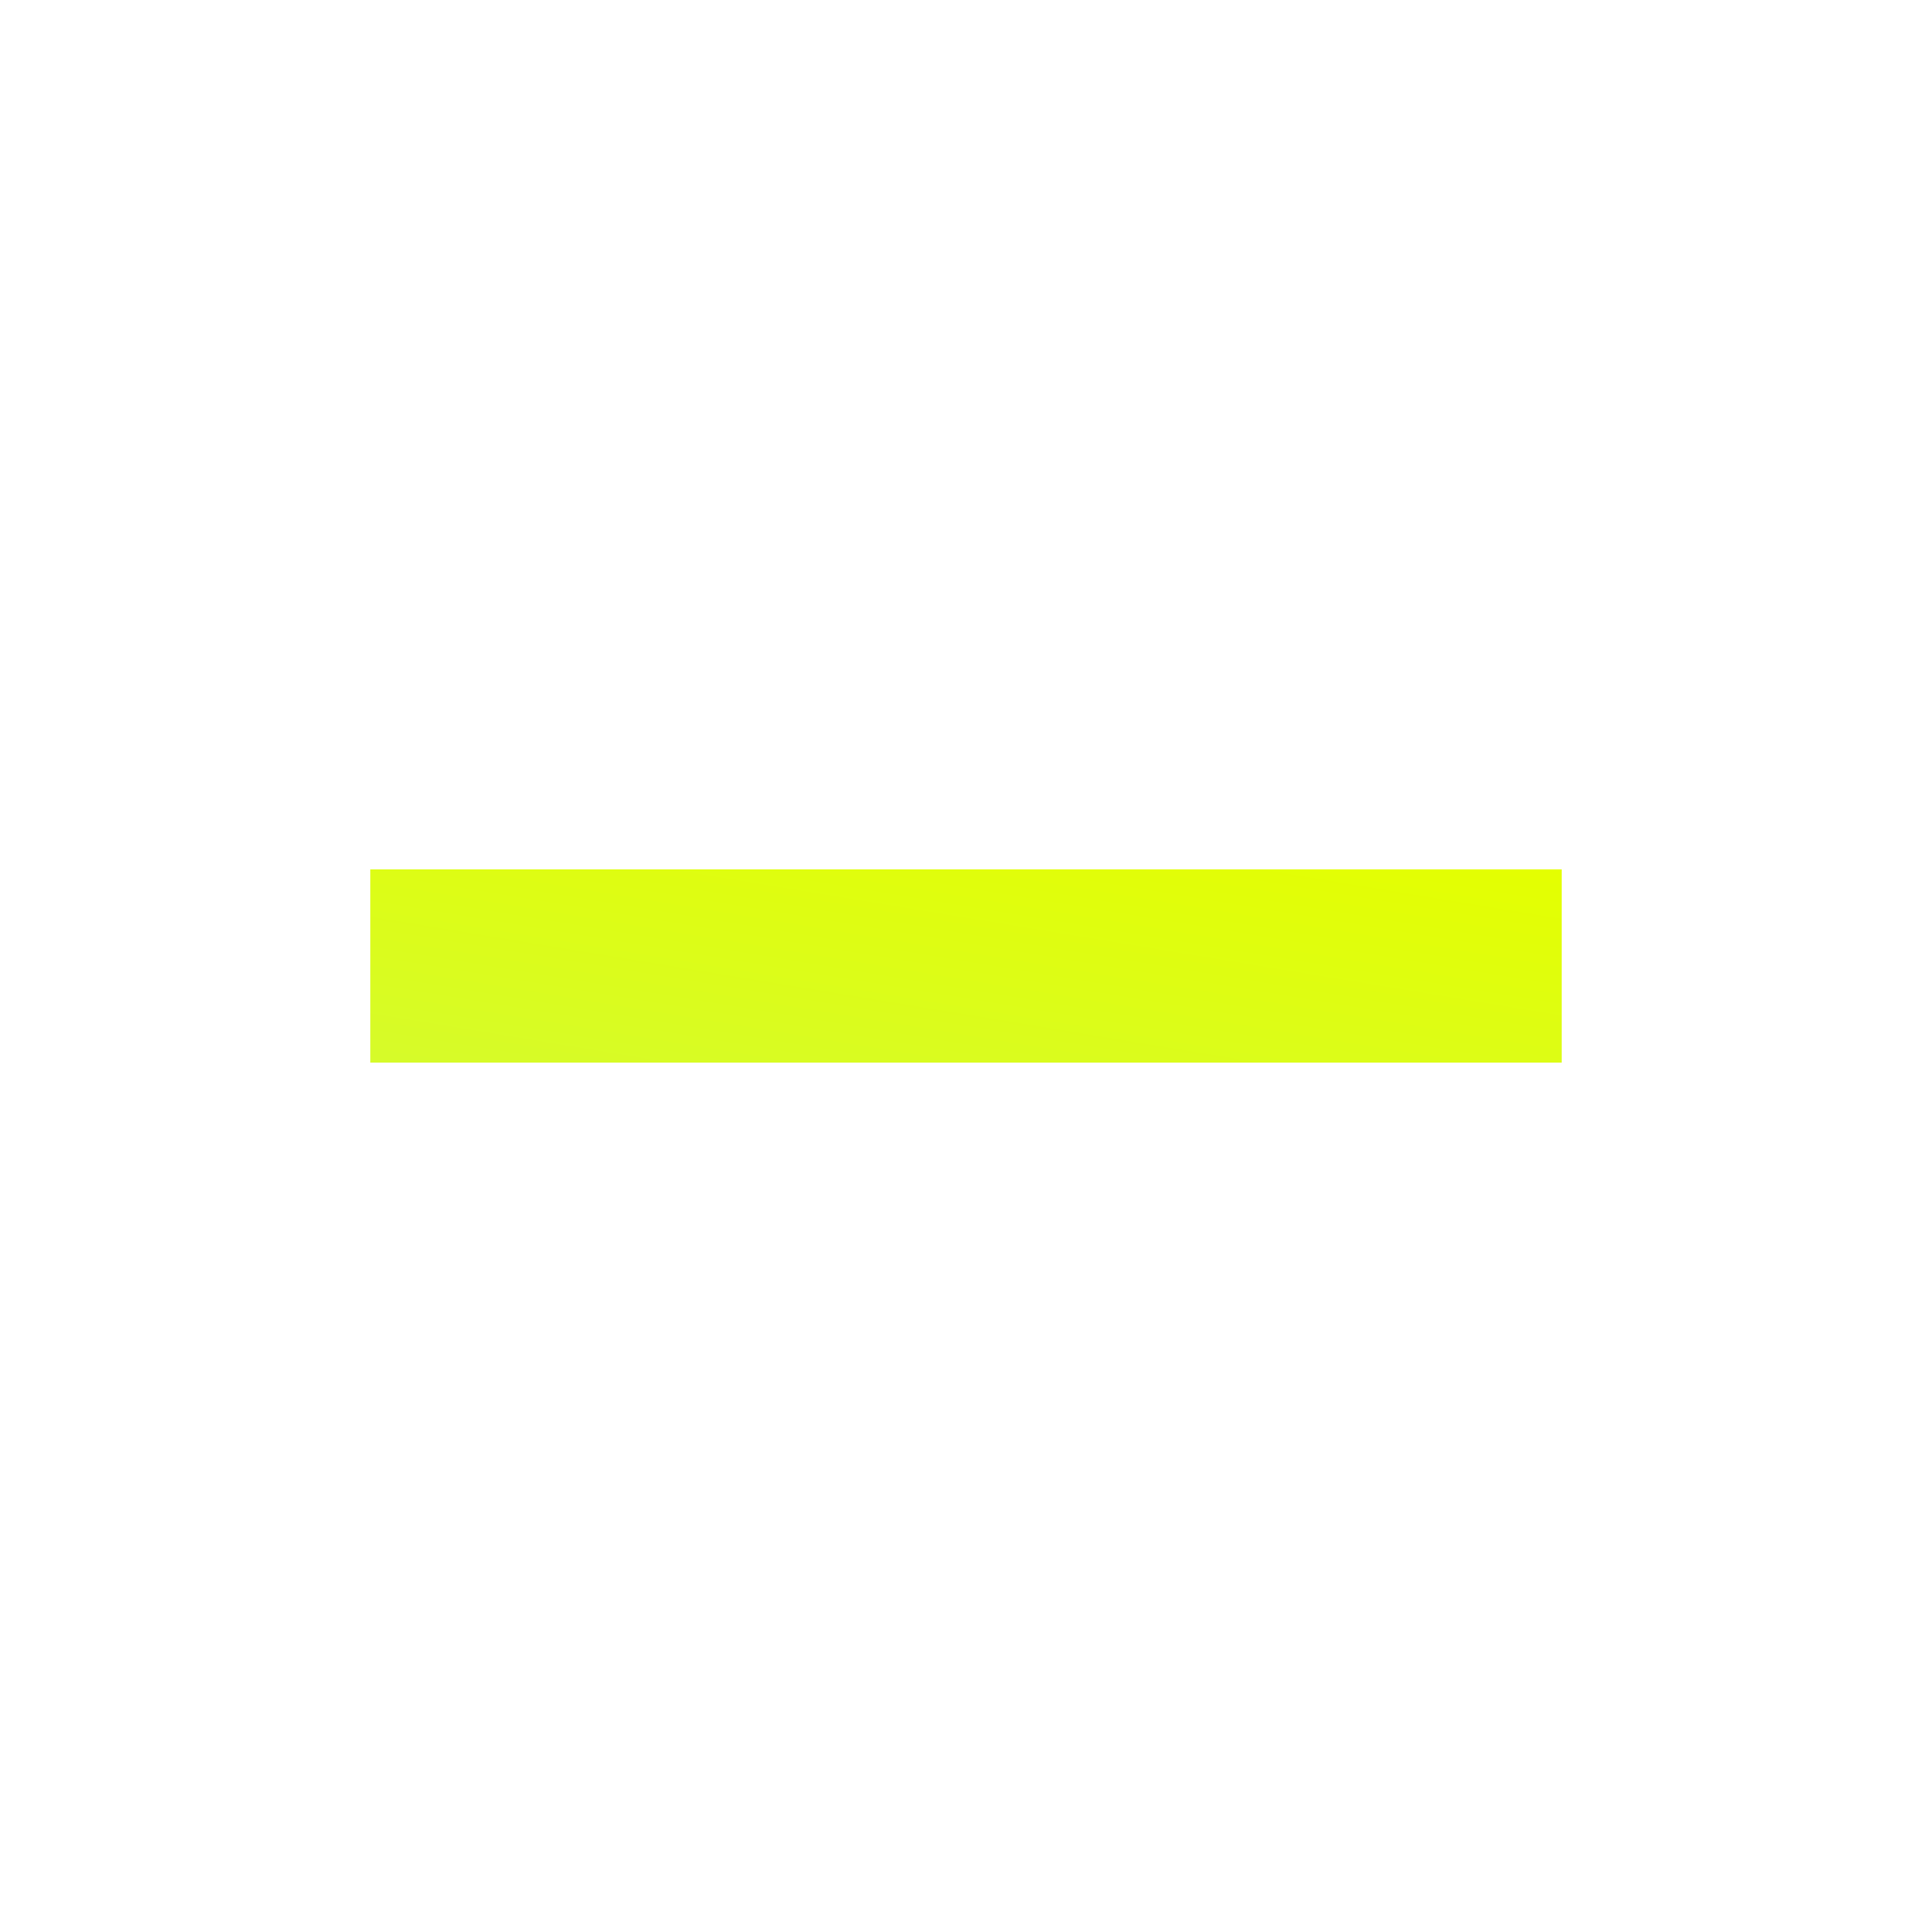
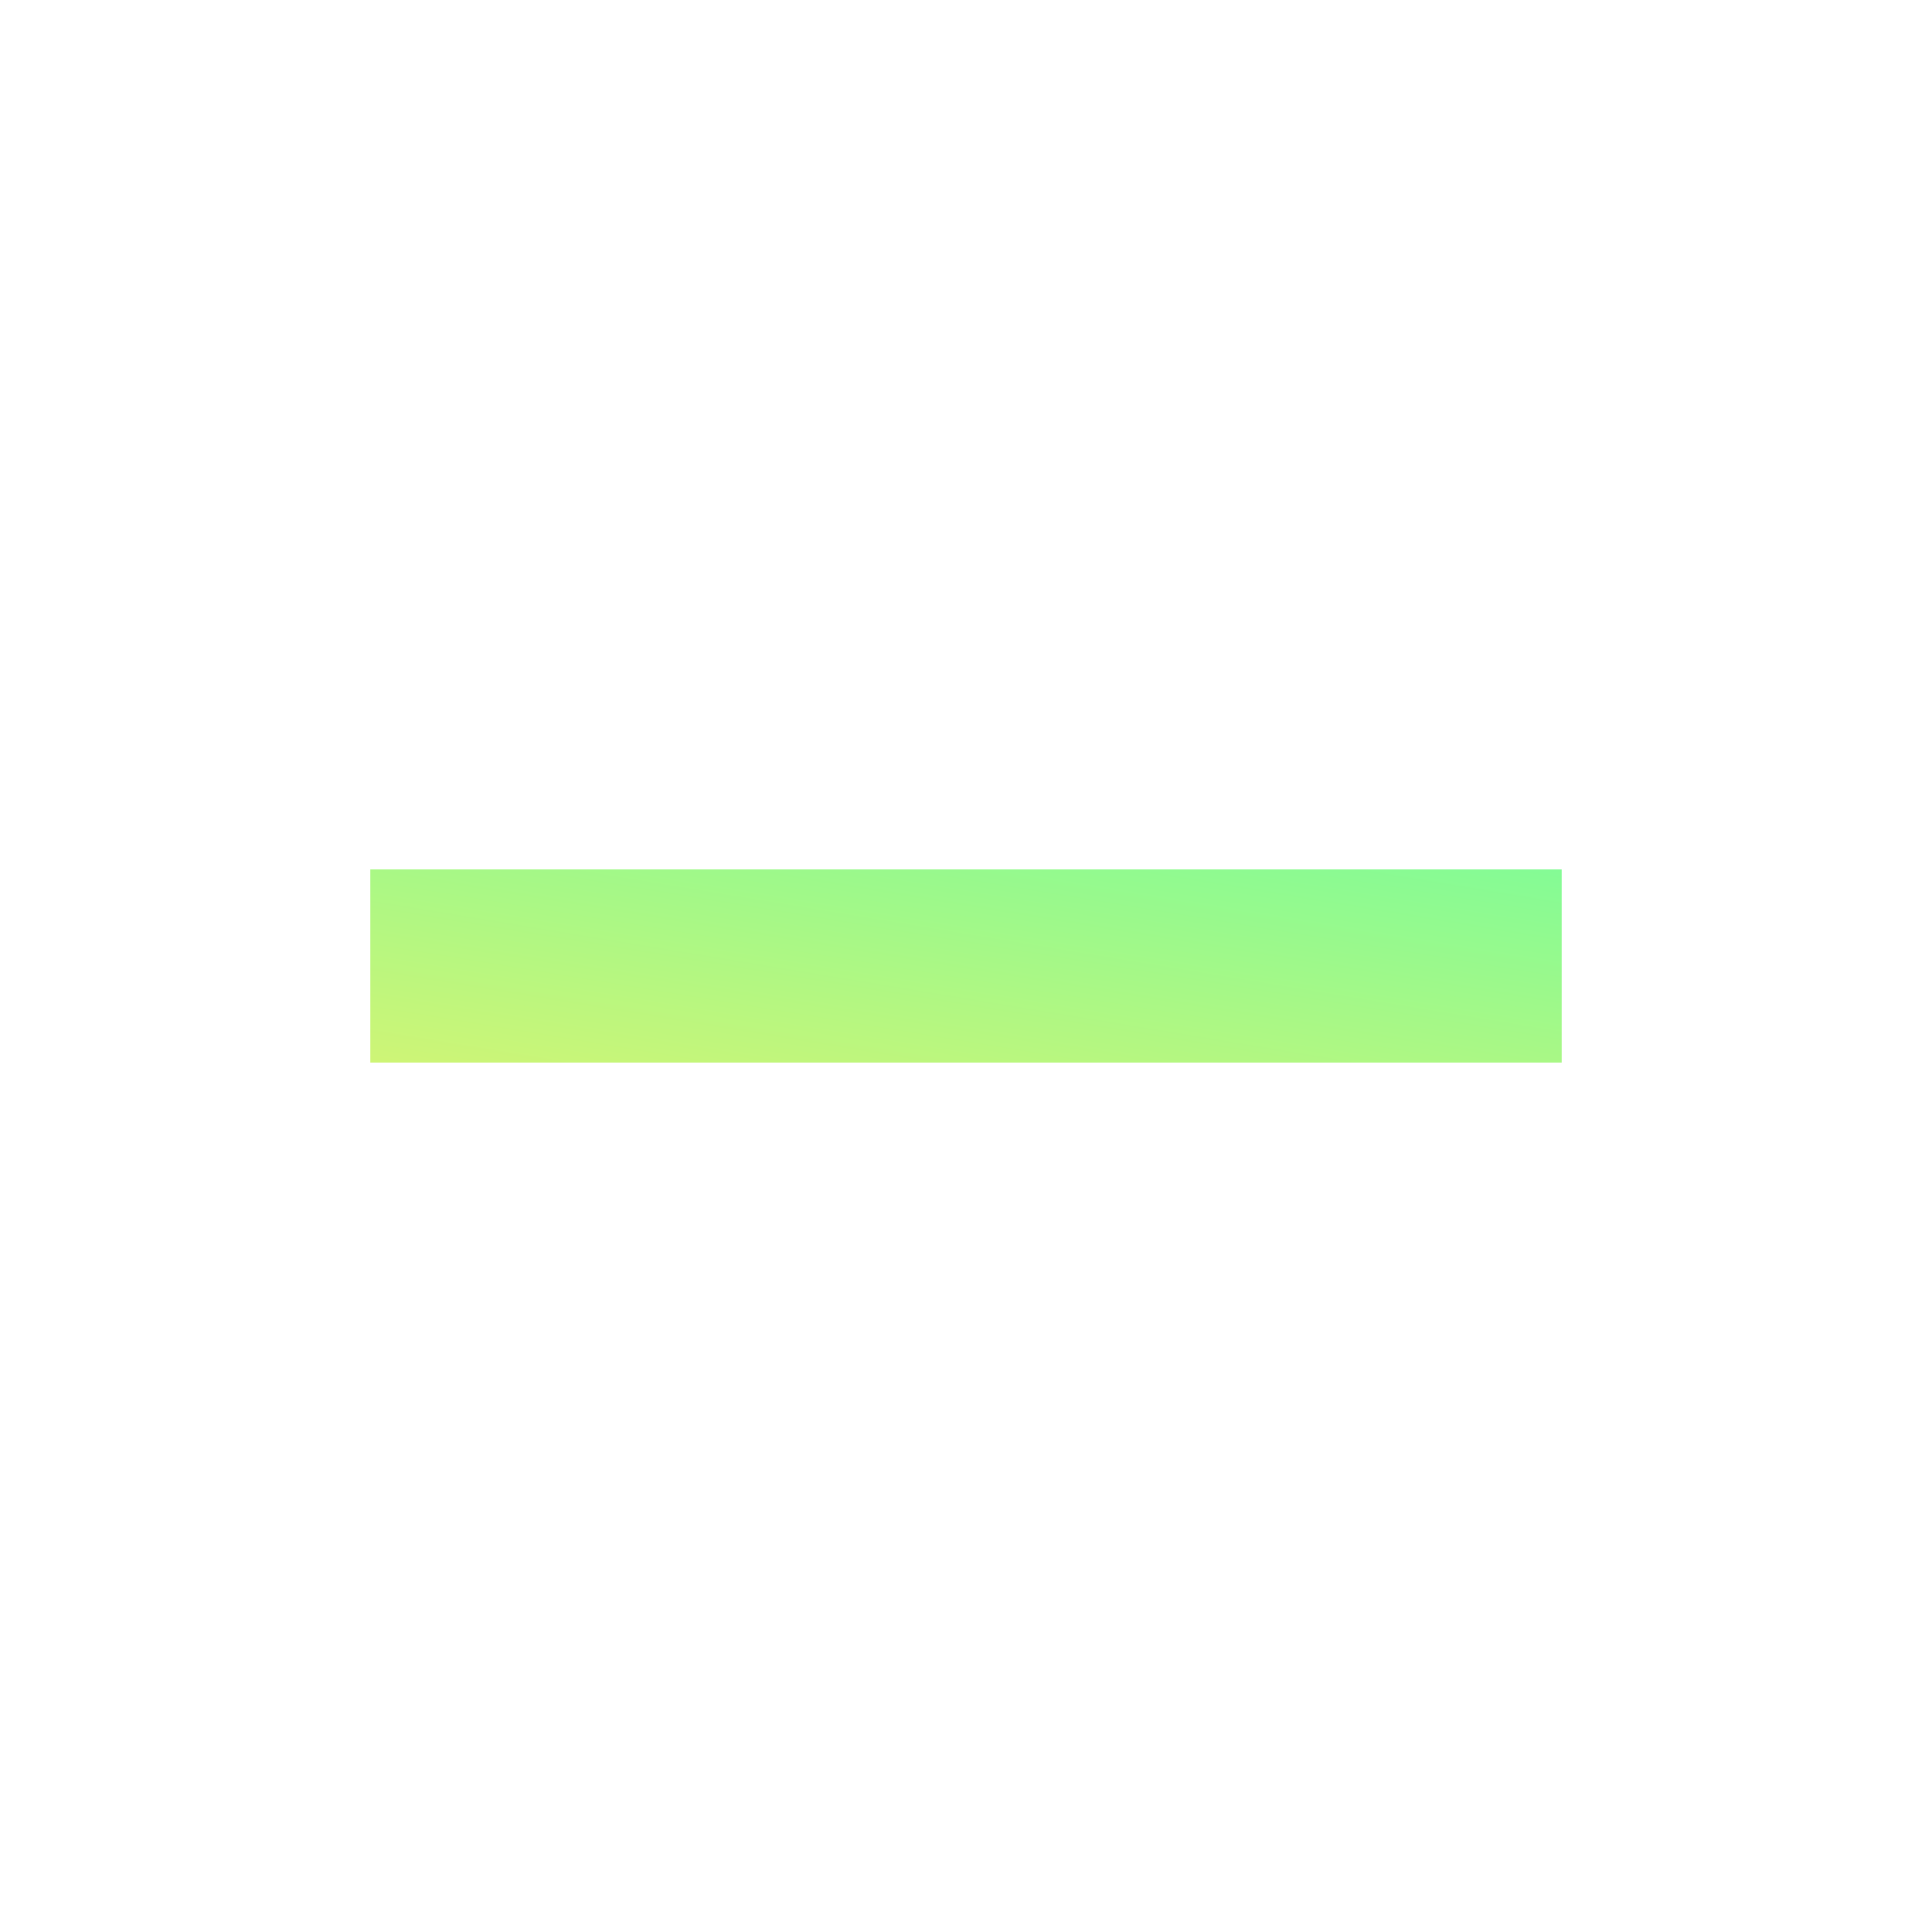
<svg xmlns="http://www.w3.org/2000/svg" height="40" width="40">
  <defs>
    <linearGradient id="grad1" x1="0%" y1="100%" x2="100%" y2="0%">
-       <stop offset="0%" style="stop-color:#d6fb2a;stop-opacity:1" />
-       <stop offset="100%" style="stop-color:#e4ff00;stop-opacity:1" />
+       <stop offset="0%" style="stop-color:#cef576;stop-opacity:1" />
+       <stop offset="100%" style="stop-color:#84fb95;stop-opacity:1" />
    </linearGradient>
  </defs>
  <path fill="url(#grad1)" d="M7.667 22V18H32.333V22Z" />
</svg>
